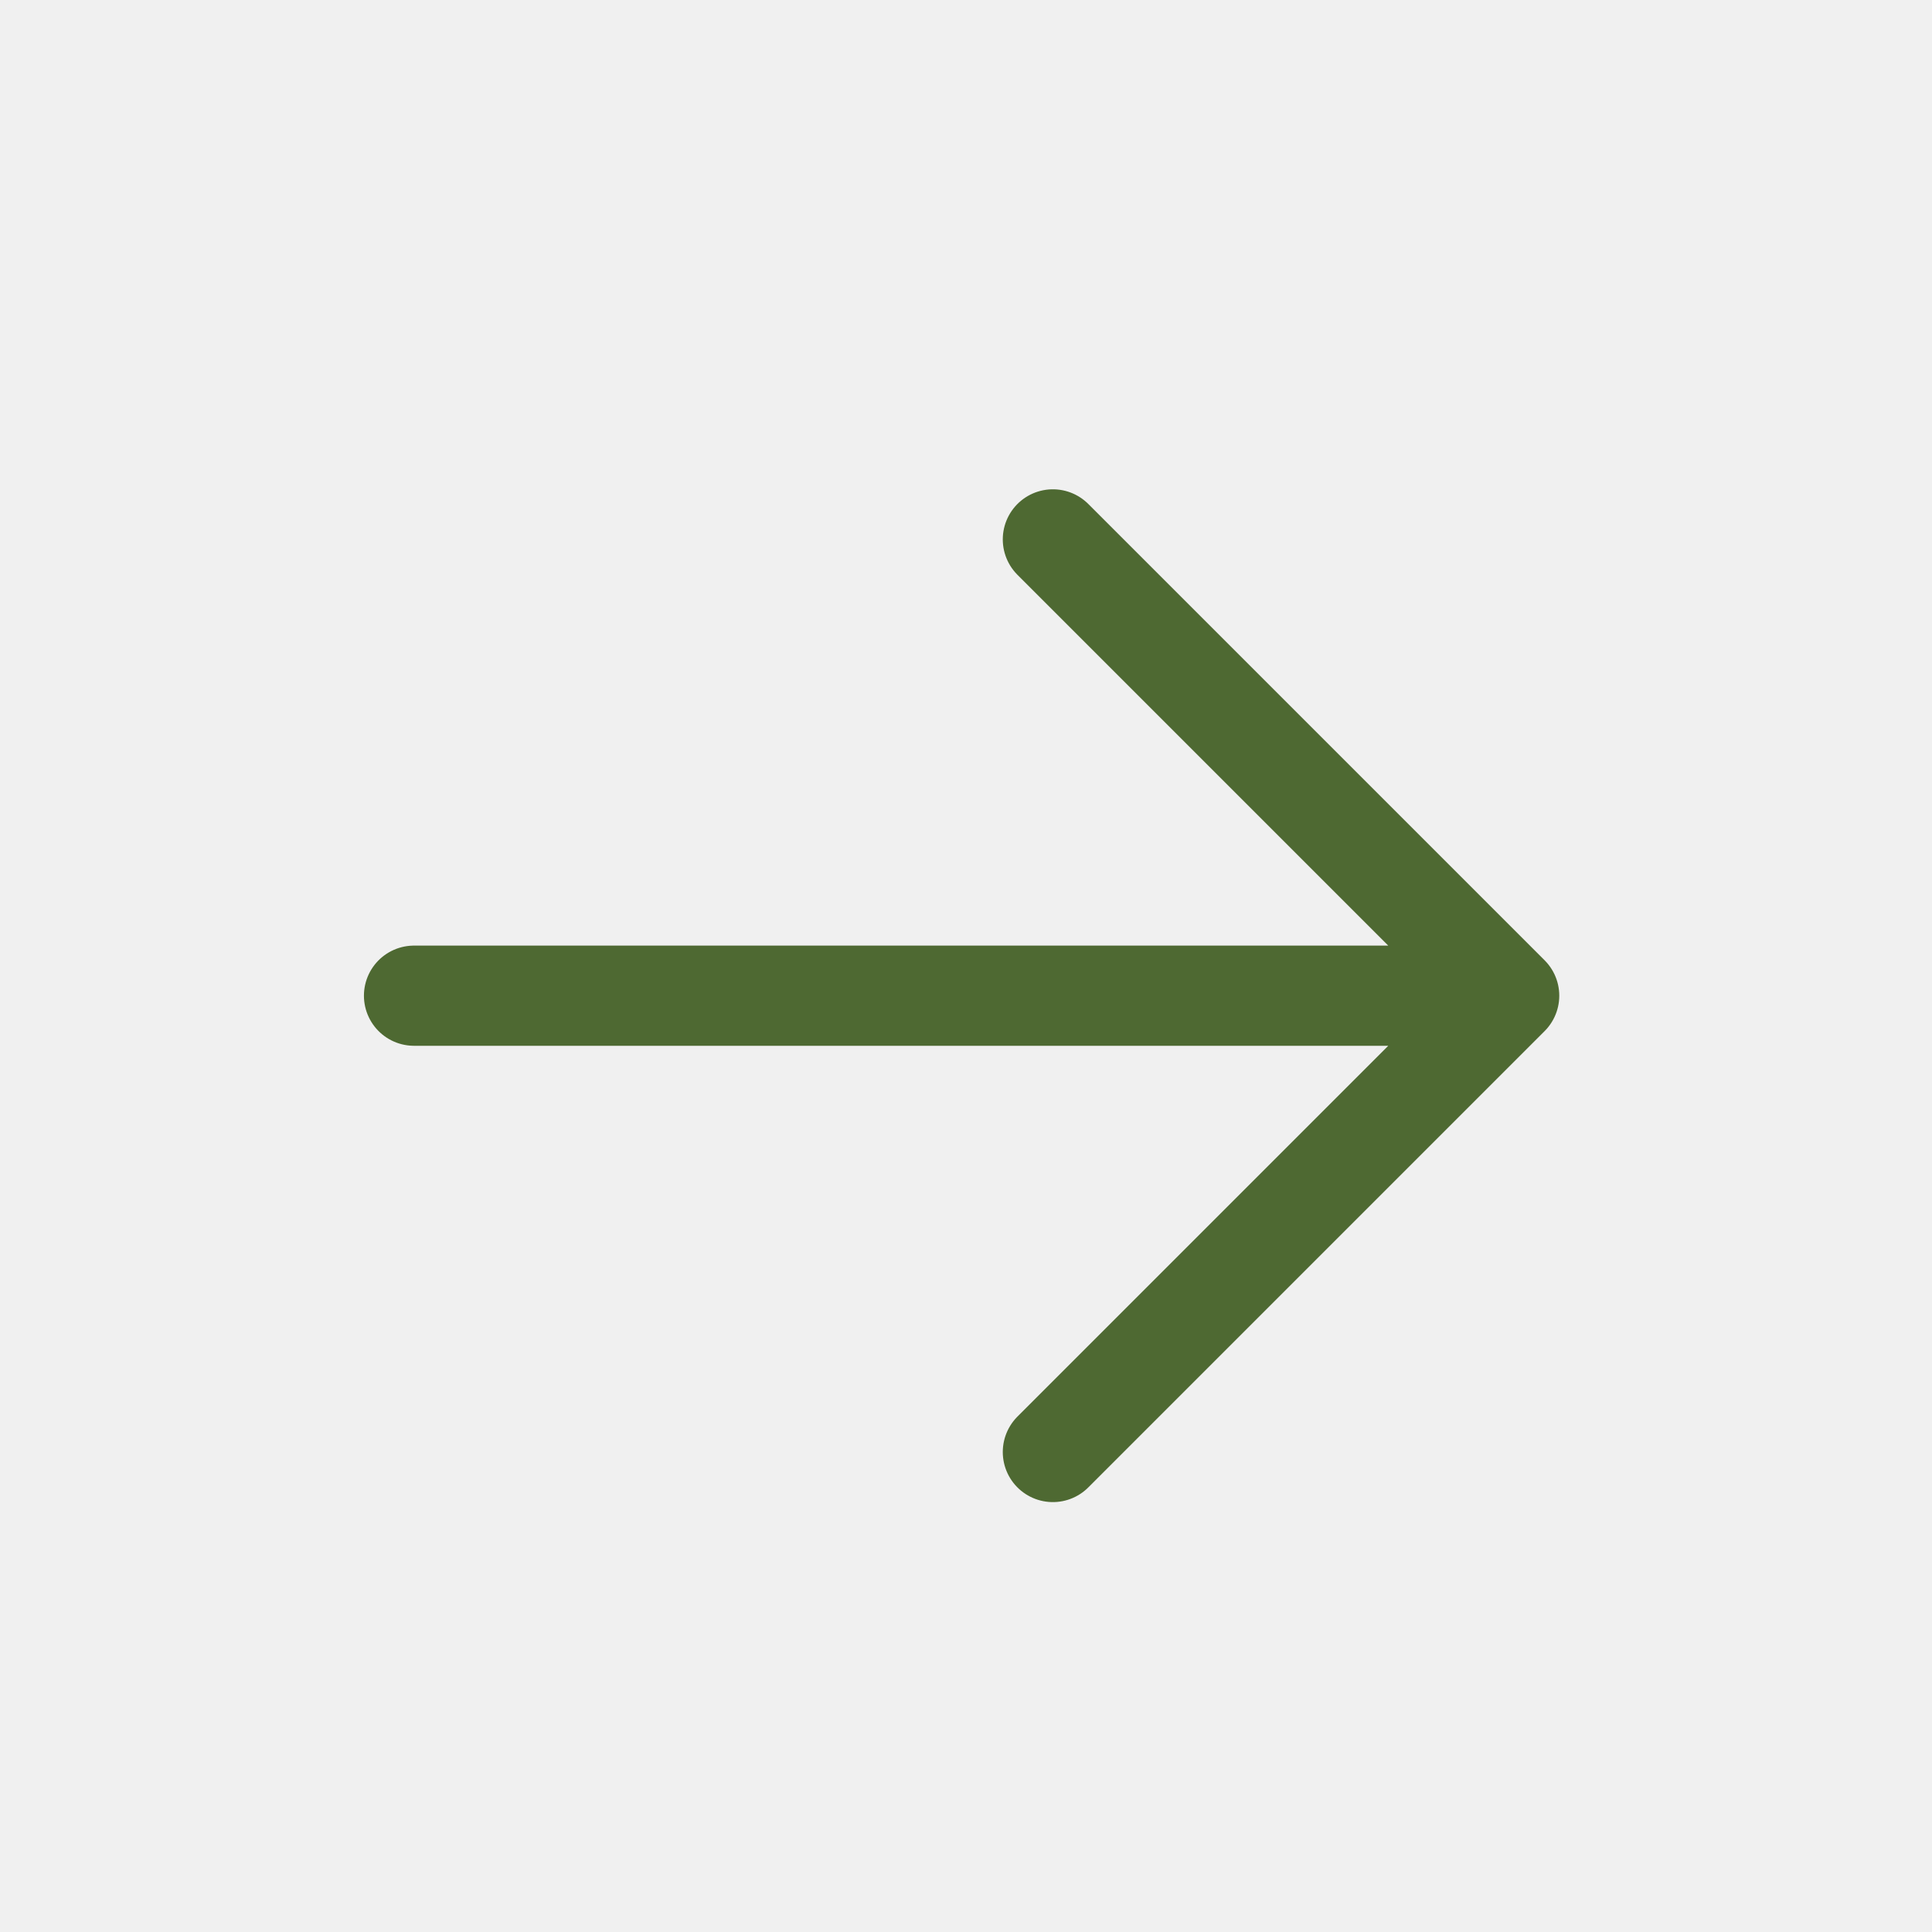
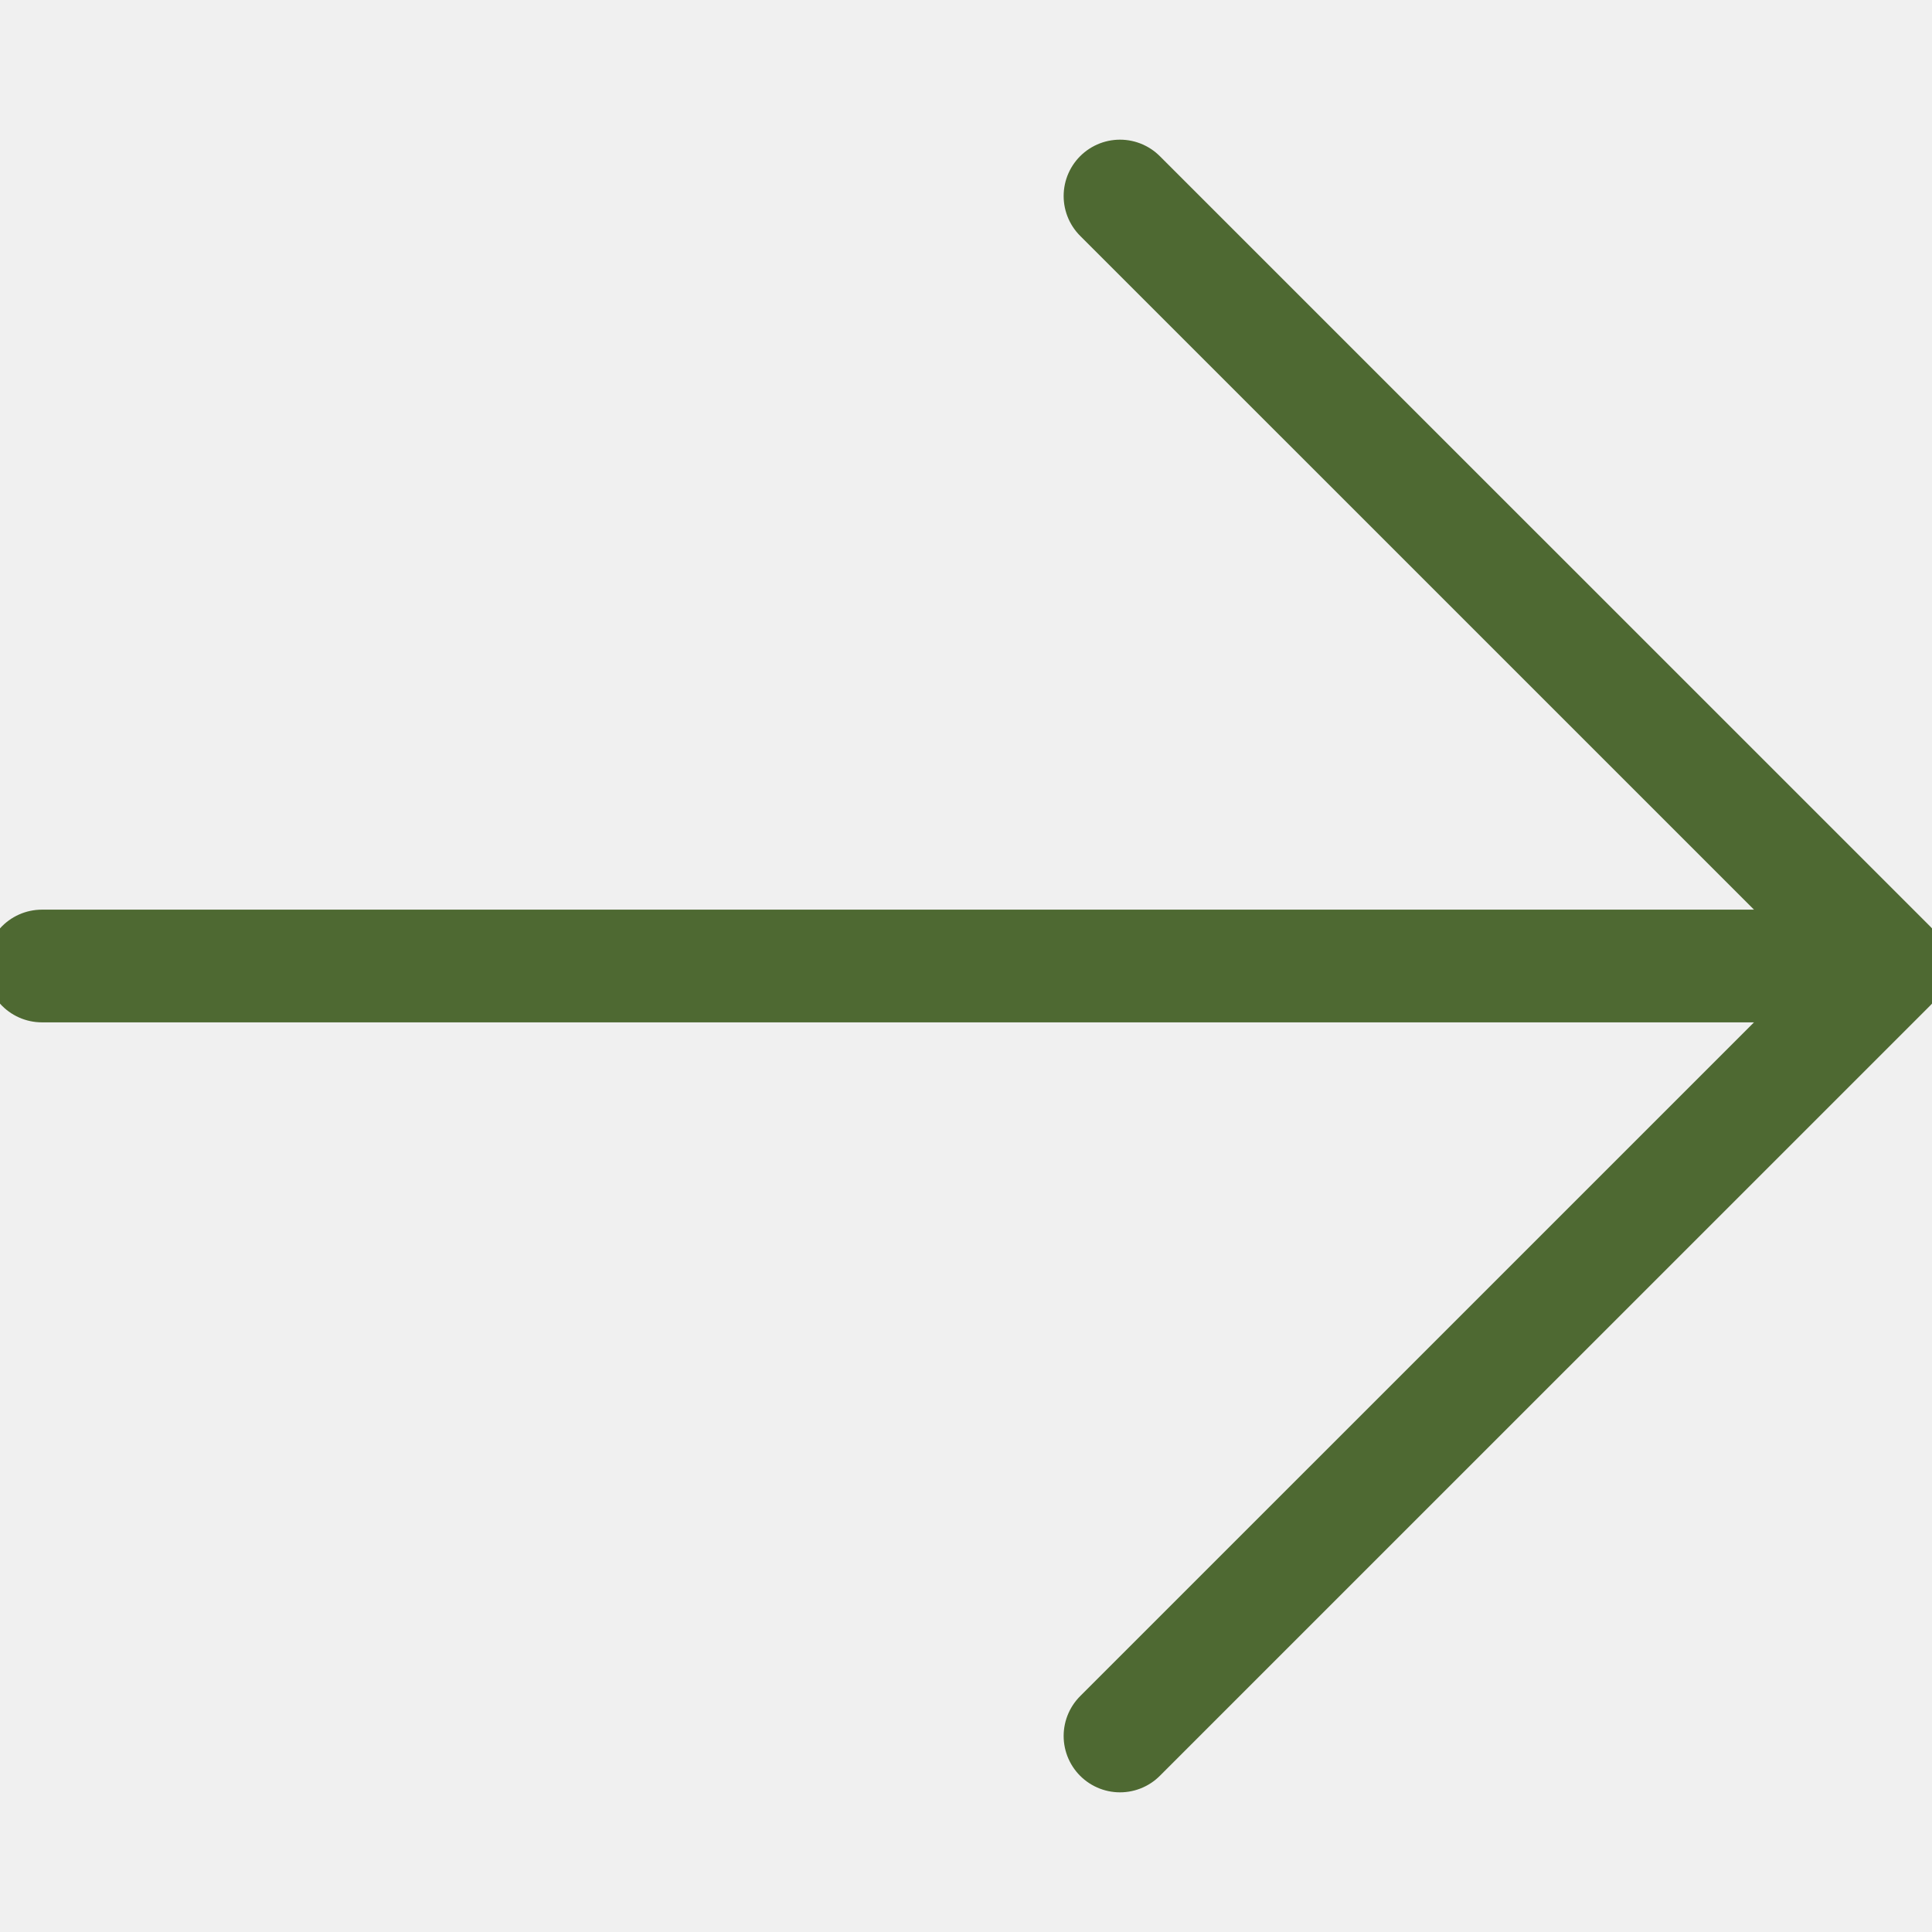
- <svg xmlns="http://www.w3.org/2000/svg" width="27" height="27" viewBox="0 0 27 27" fill="none">
-   <g clip-path="url(#clip0_2050_215)">
-     <path d="M5.786 13.915L21.091 13.915M21.091 13.915L14.714 7.538M21.091 13.915L14.714 20.292" stroke="#4E6932" stroke-width="1.4" stroke-linecap="round" stroke-linejoin="round" />
+ <svg xmlns="http://www.w3.org/2000/svg" width="24" height="24" viewBox="0 0 24 24" fill="none">
+   <g clip-path="url(#clip0_20016_12474)">
+     <path d="M0.521 12L23.479 12M23.479 12L13.913 2.435M23.479 12L13.913 21.565" stroke="#4E6932" stroke-width="1.4" stroke-linecap="round" stroke-linejoin="round" />
  </g>
  <defs>
-     <clipPath id="clip0_2050_215">
-       <rect width="26" height="26" fill="white" transform="translate(0.438477 0.915039)" />
+     <clipPath id="clip0_20016_12474">
+       <rect width="24" height="24" fill="white" transform="matrix(0 1 -1 0 24 0)" />
    </clipPath>
  </defs>
</svg>
